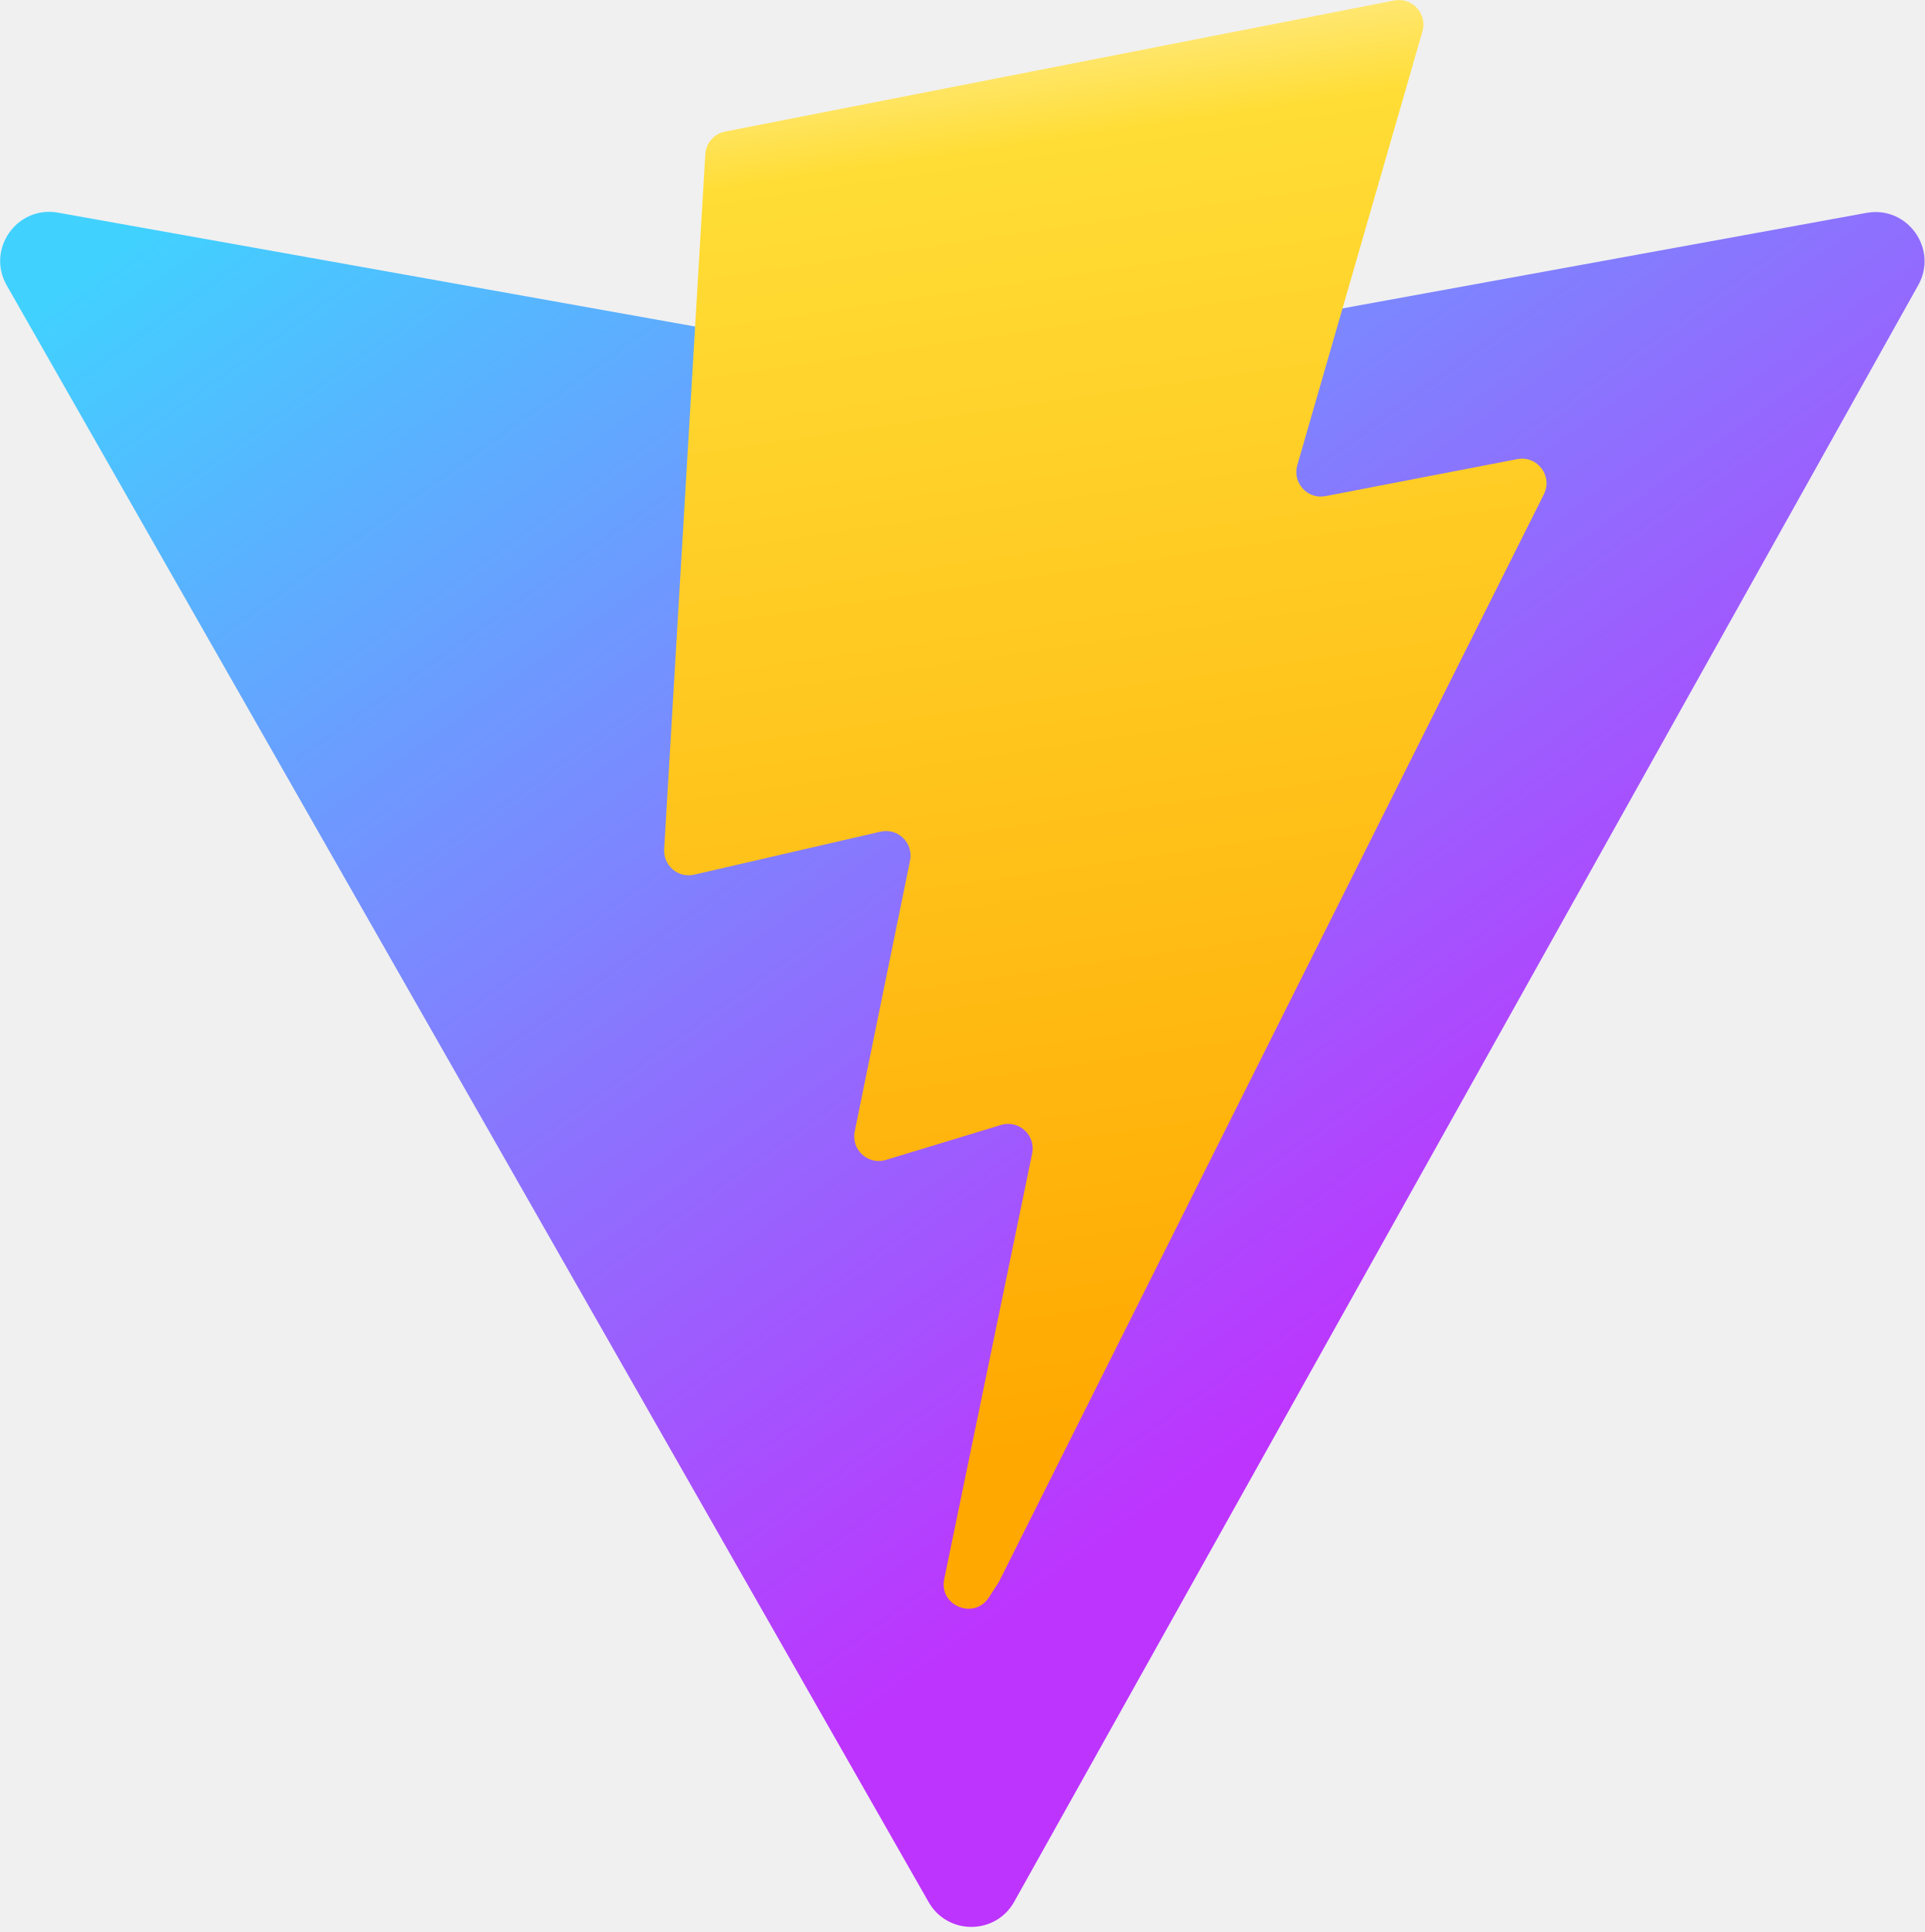
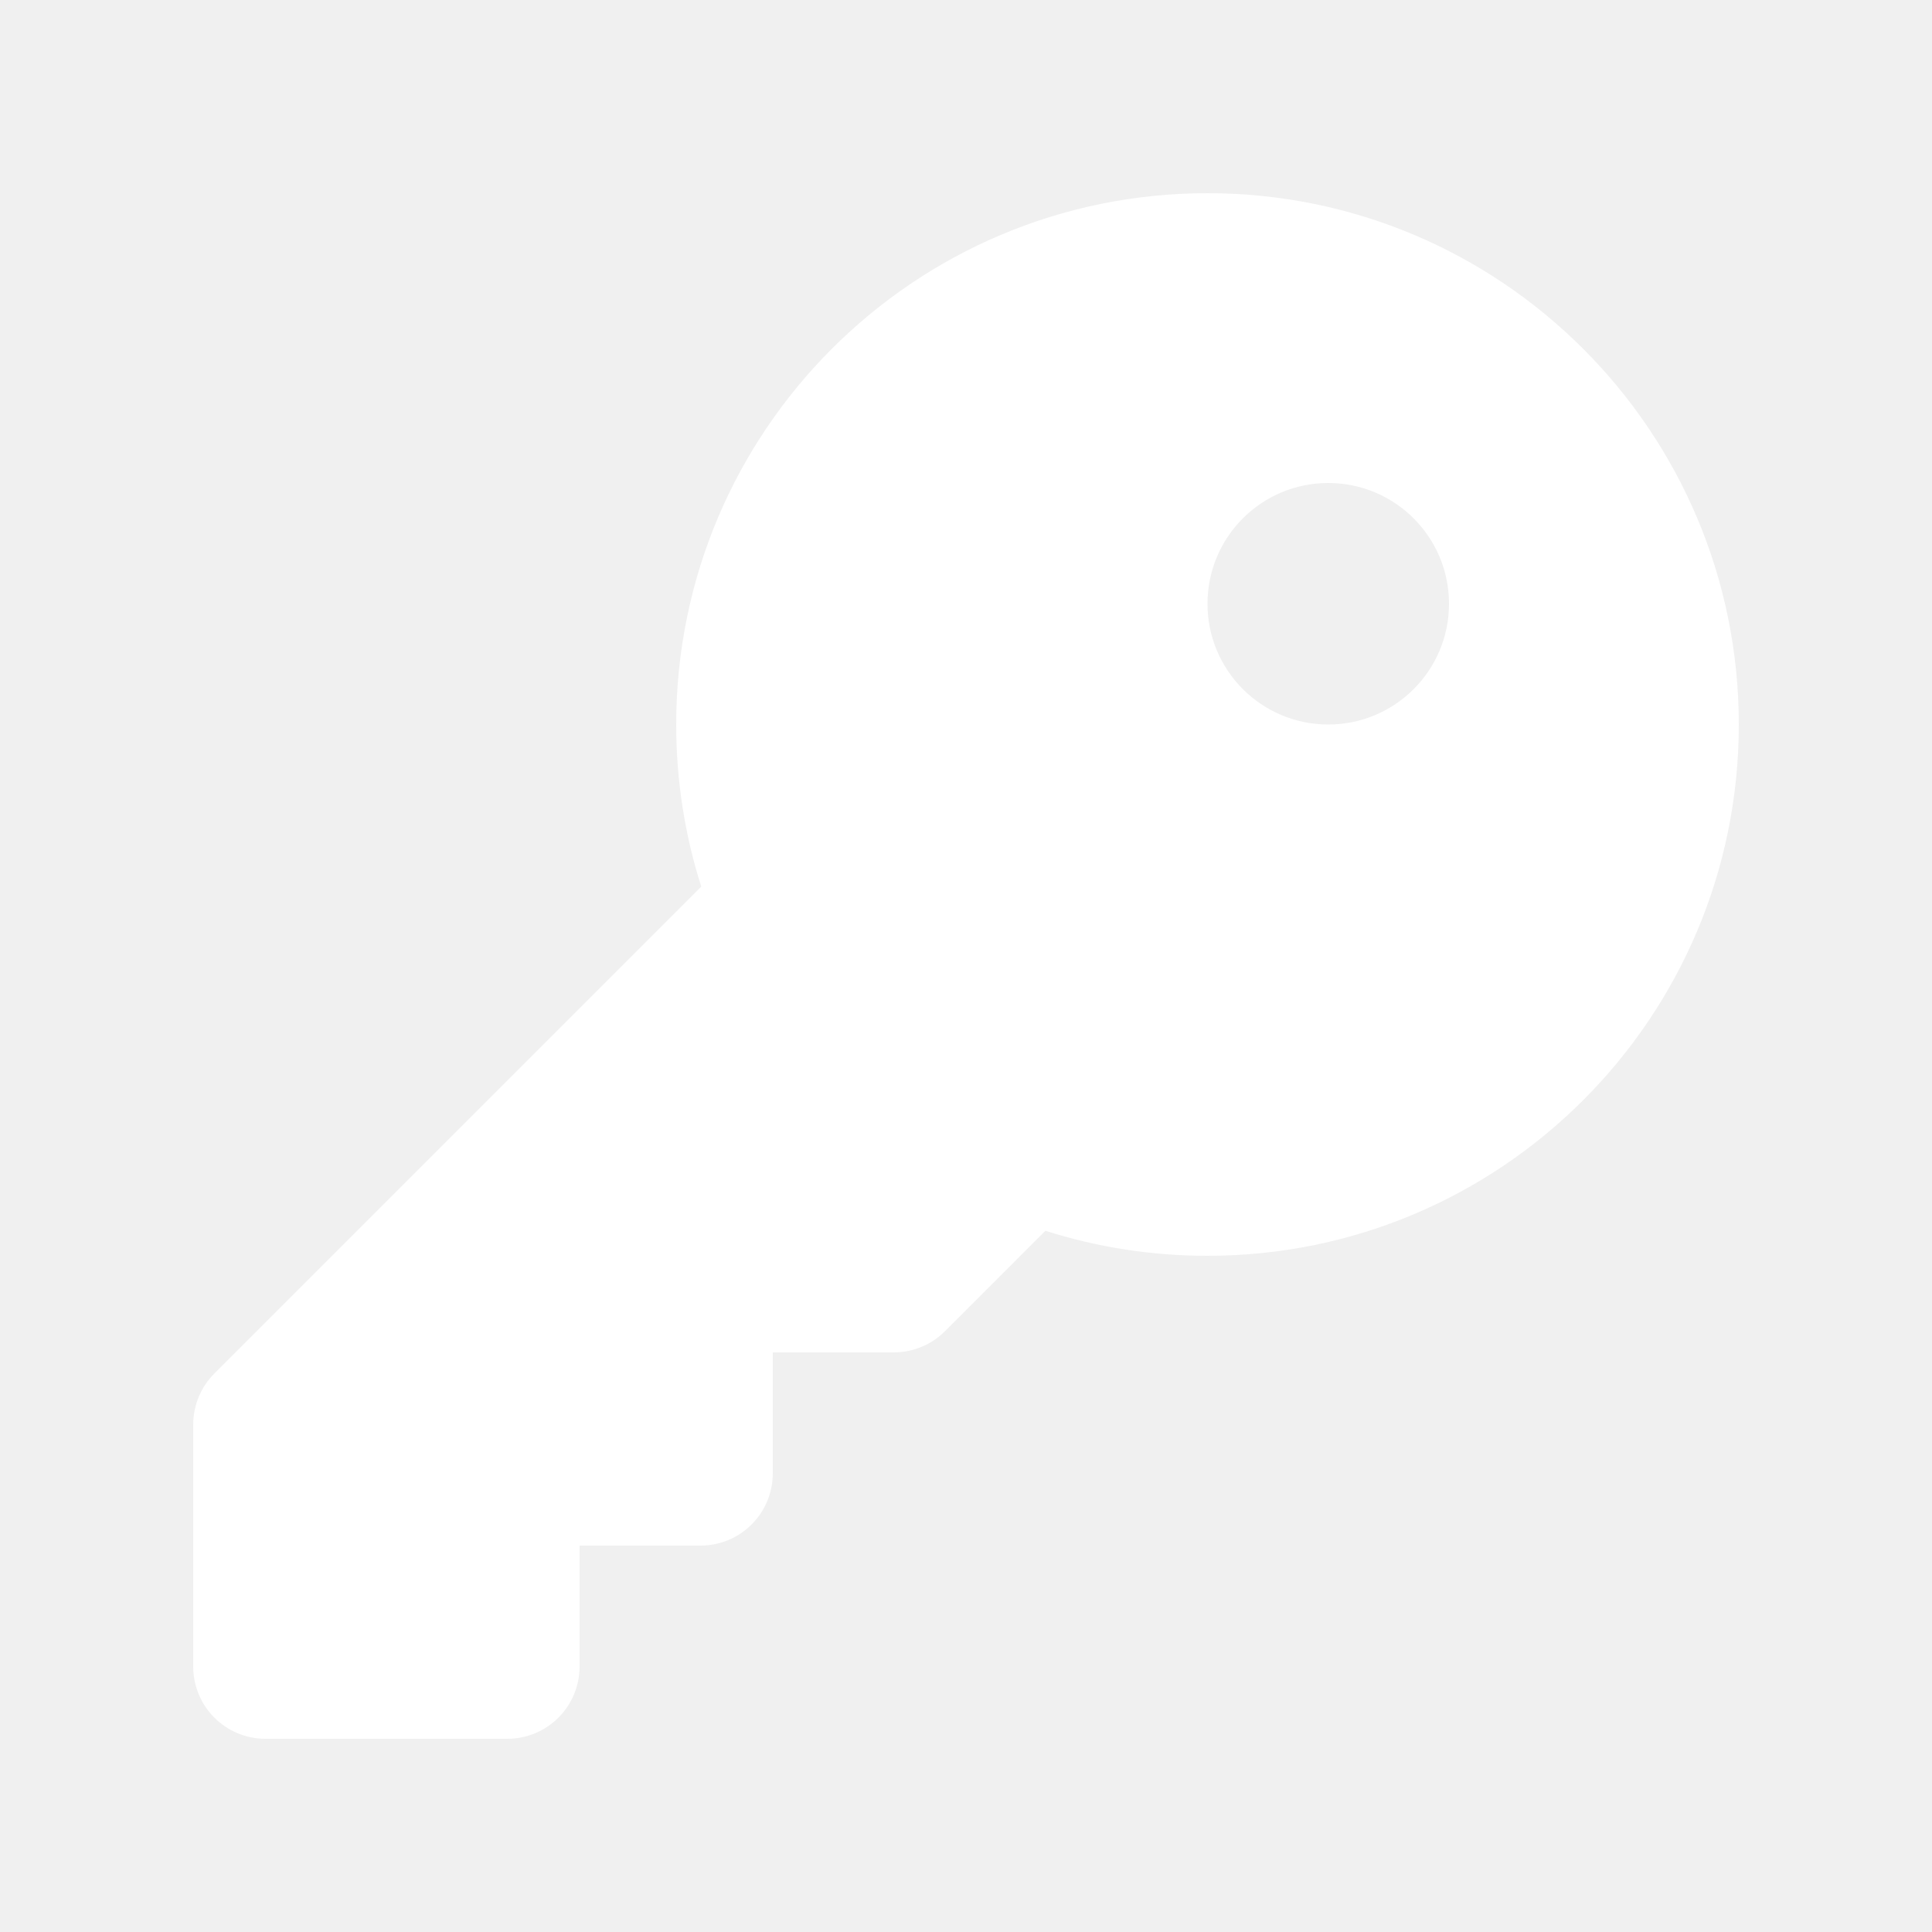
- <svg xmlns="http://www.w3.org/2000/svg" aria-hidden="true" role="img" class="iconify iconify--logos" width="31.88" height="32" preserveAspectRatio="xMidYMid meet" viewBox="0 0 256 257">
-   <defs>
-     <linearGradient id="IconifyId1813088fe1fbc01fb466" x1="-.828%" x2="57.636%" y1="7.652%" y2="78.411%">
-       <stop offset="0%" stop-color="#41D1FF" />
-       <stop offset="100%" stop-color="#BD34FE" />
-     </linearGradient>
-     <linearGradient id="IconifyId1813088fe1fbc01fb467" x1="43.376%" x2="50.316%" y1="2.242%" y2="89.03%">
-       <stop offset="0%" stop-color="#FFEA83" />
-       <stop offset="8.333%" stop-color="#FFDD35" />
-       <stop offset="100%" stop-color="#FFA800" />
-     </linearGradient>
-   </defs>
-   <path fill="url(#IconifyId1813088fe1fbc01fb466)" d="M255.153 37.938L134.897 252.976c-2.483 4.44-8.862 4.466-11.382.048L.875 37.958c-2.746-4.814 1.371-10.646 6.827-9.67l120.385 21.517a6.537 6.537 0 0 0 2.322-.004l117.867-21.483c5.438-.991 9.574 4.796 6.877 9.62Z" />
-   <path fill="url(#IconifyId1813088fe1fbc01fb467)" d="M185.432.063L96.44 17.501a3.268 3.268 0 0 0-2.634 3.014l-5.474 92.456a3.268 3.268 0 0 0 3.997 3.378l24.777-5.718c2.318-.535 4.413 1.507 3.936 3.838l-7.361 36.047c-.495 2.426 1.782 4.5 4.151 3.78l15.304-4.649c2.372-.72 4.652 1.36 4.15 3.788l-11.698 56.621c-.732 3.542 3.979 5.473 5.943 2.437l1.313-2.028l72.516-144.72c1.215-2.423-.88-5.186-3.54-4.672l-25.505 4.922c-2.396.462-4.435-1.77-3.759-4.114l16.646-57.705c.677-2.35-1.37-4.583-3.769-4.113Z" />
+ <svg xmlns="http://www.w3.org/2000/svg" viewBox="0 0 640 640">
+   <path fill="#ffffff" d="M400 416C497.2 416 576 337.2 576 240C576 142.8 497.2 64 400 64C302.8 64 224 142.8 224 240C224 258.7 226.9 276.8 232.3 293.7L71 455C66.5 459.5 64 465.6 64 472L64 552C64 565.3 74.7 576 88 576L168 576C181.3 576 192 565.3 192 552L192 512L232 512C245.3 512 256 501.3 256 488L256 448L296 448C302.4 448 308.5 445.5 313 441L346.3 407.7C363.2 413.1 381.3 416 400 416zM440 160C462.1 160 480 177.9 480 200C480 222.1 462.1 240 440 240C417.9 240 400 222.1 400 200C400 177.9 417.9 160 440 160z" />
</svg>
